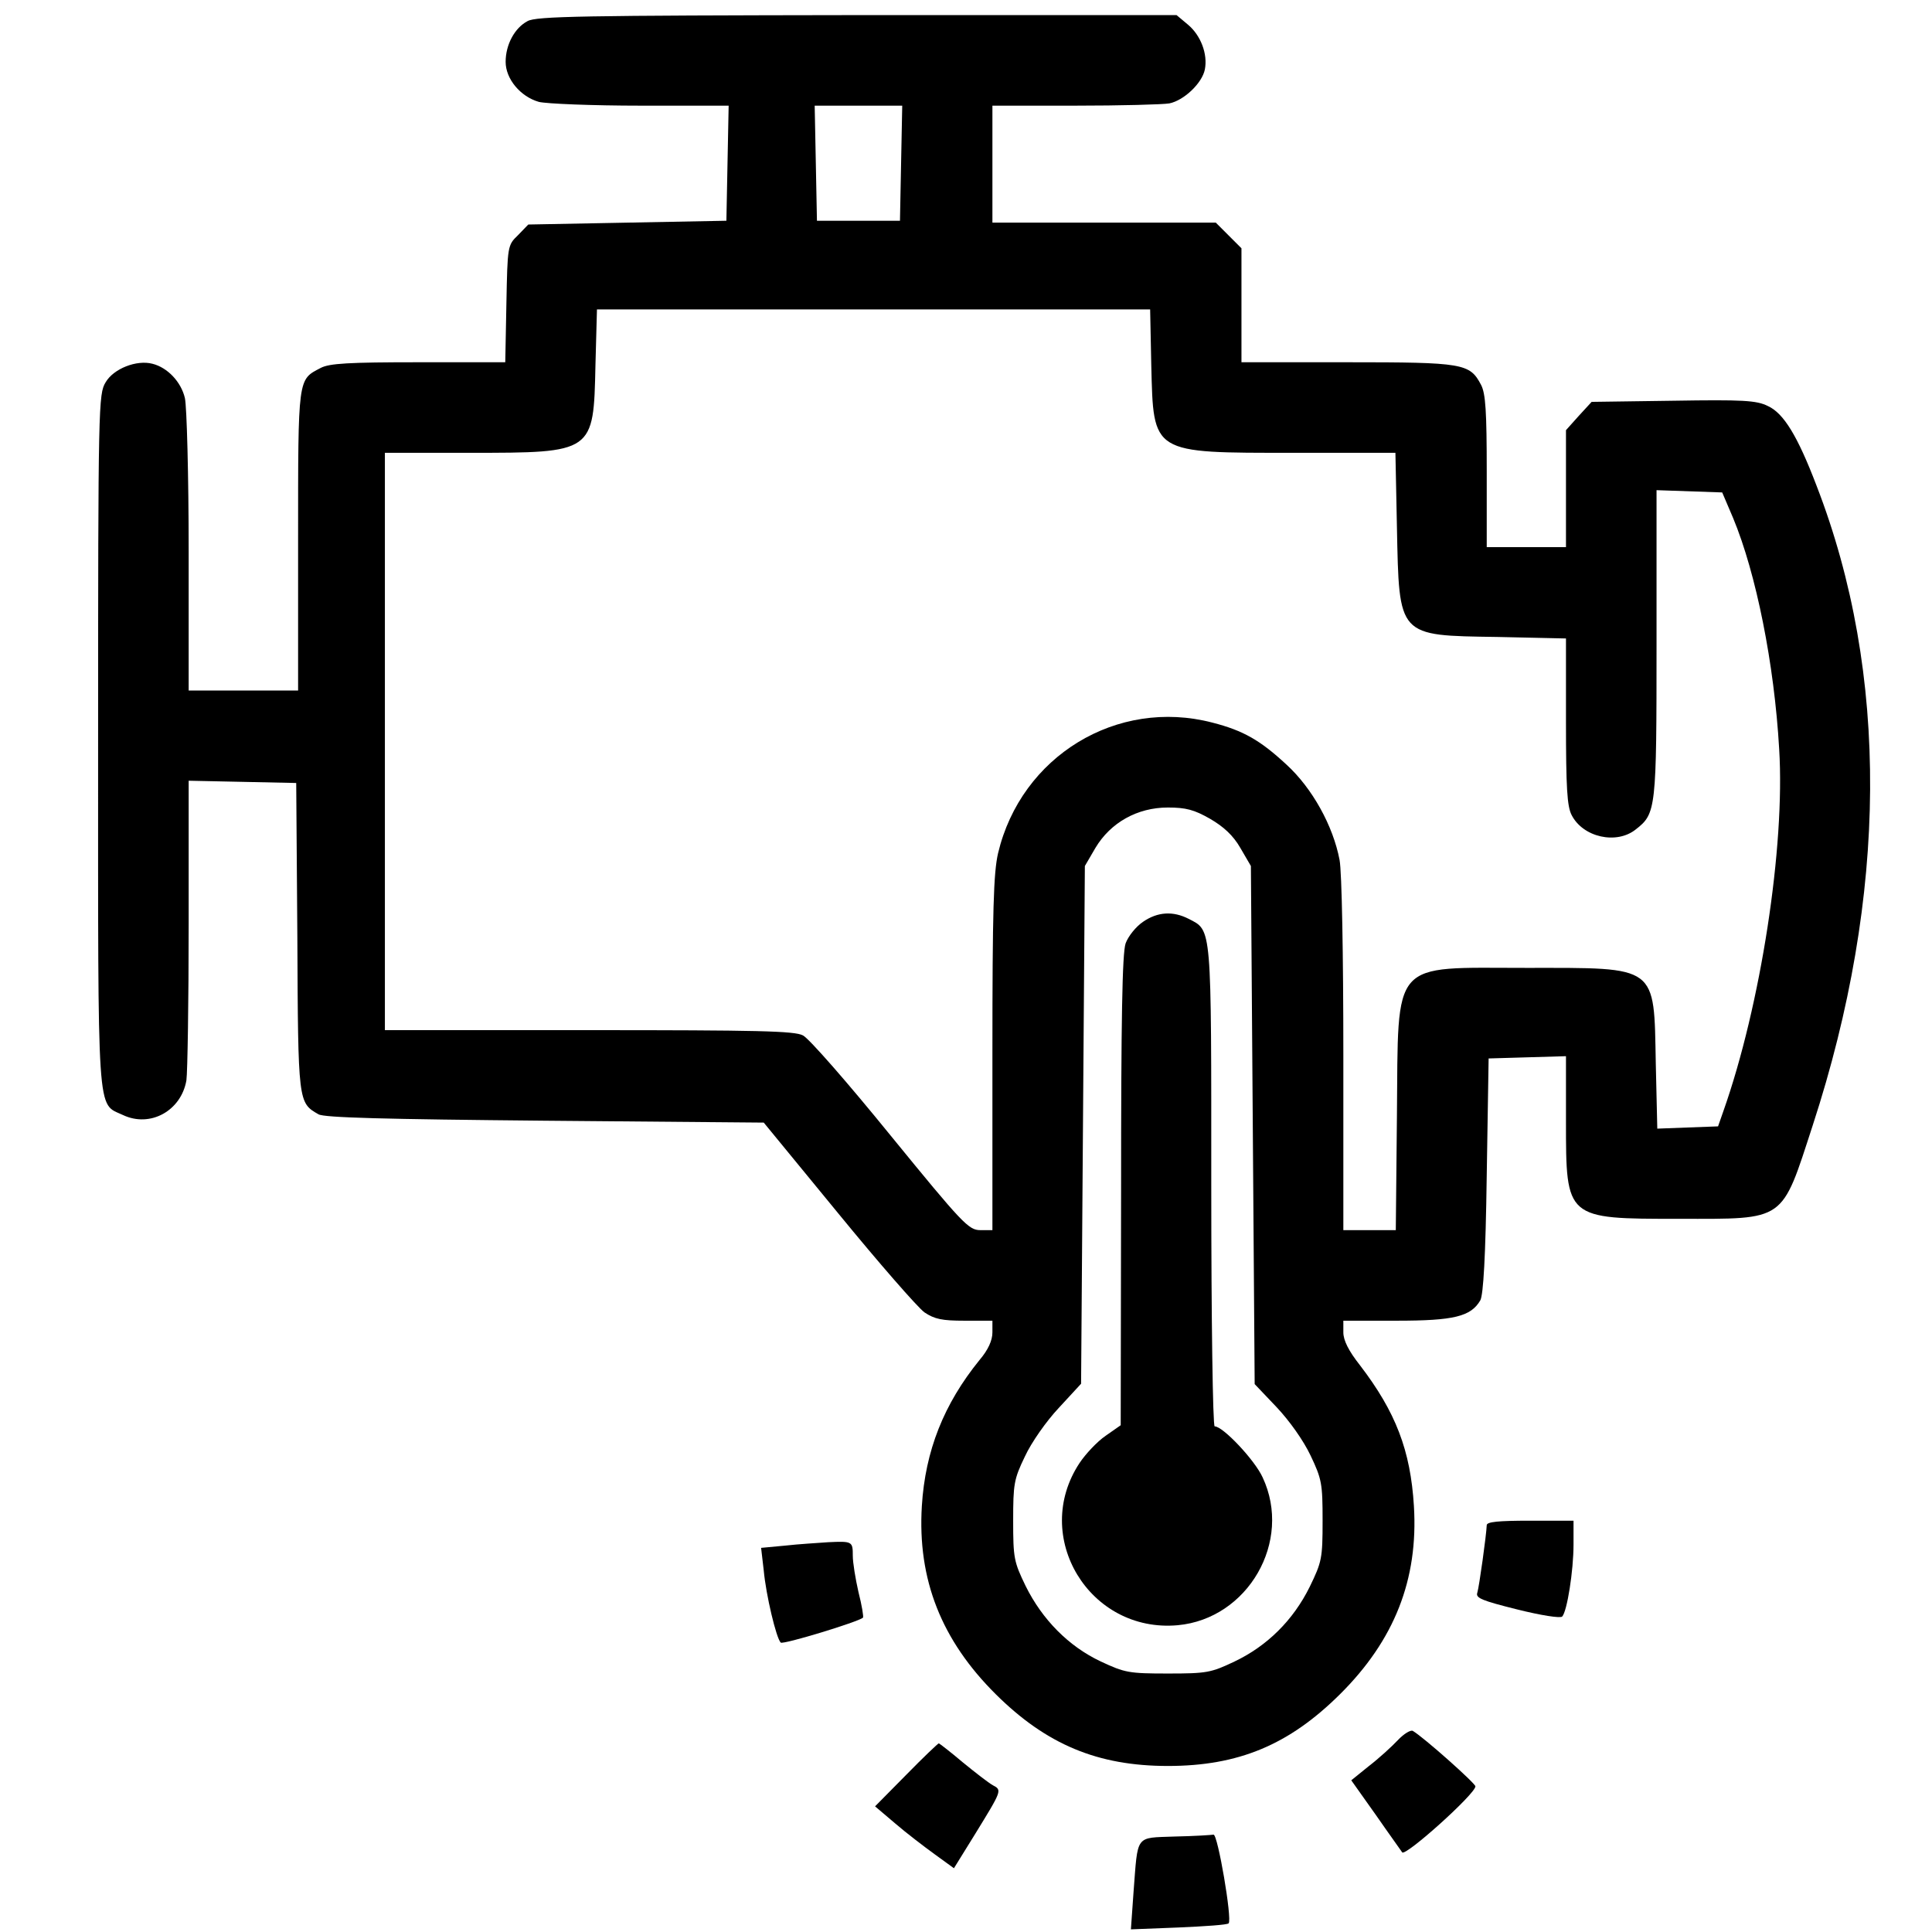
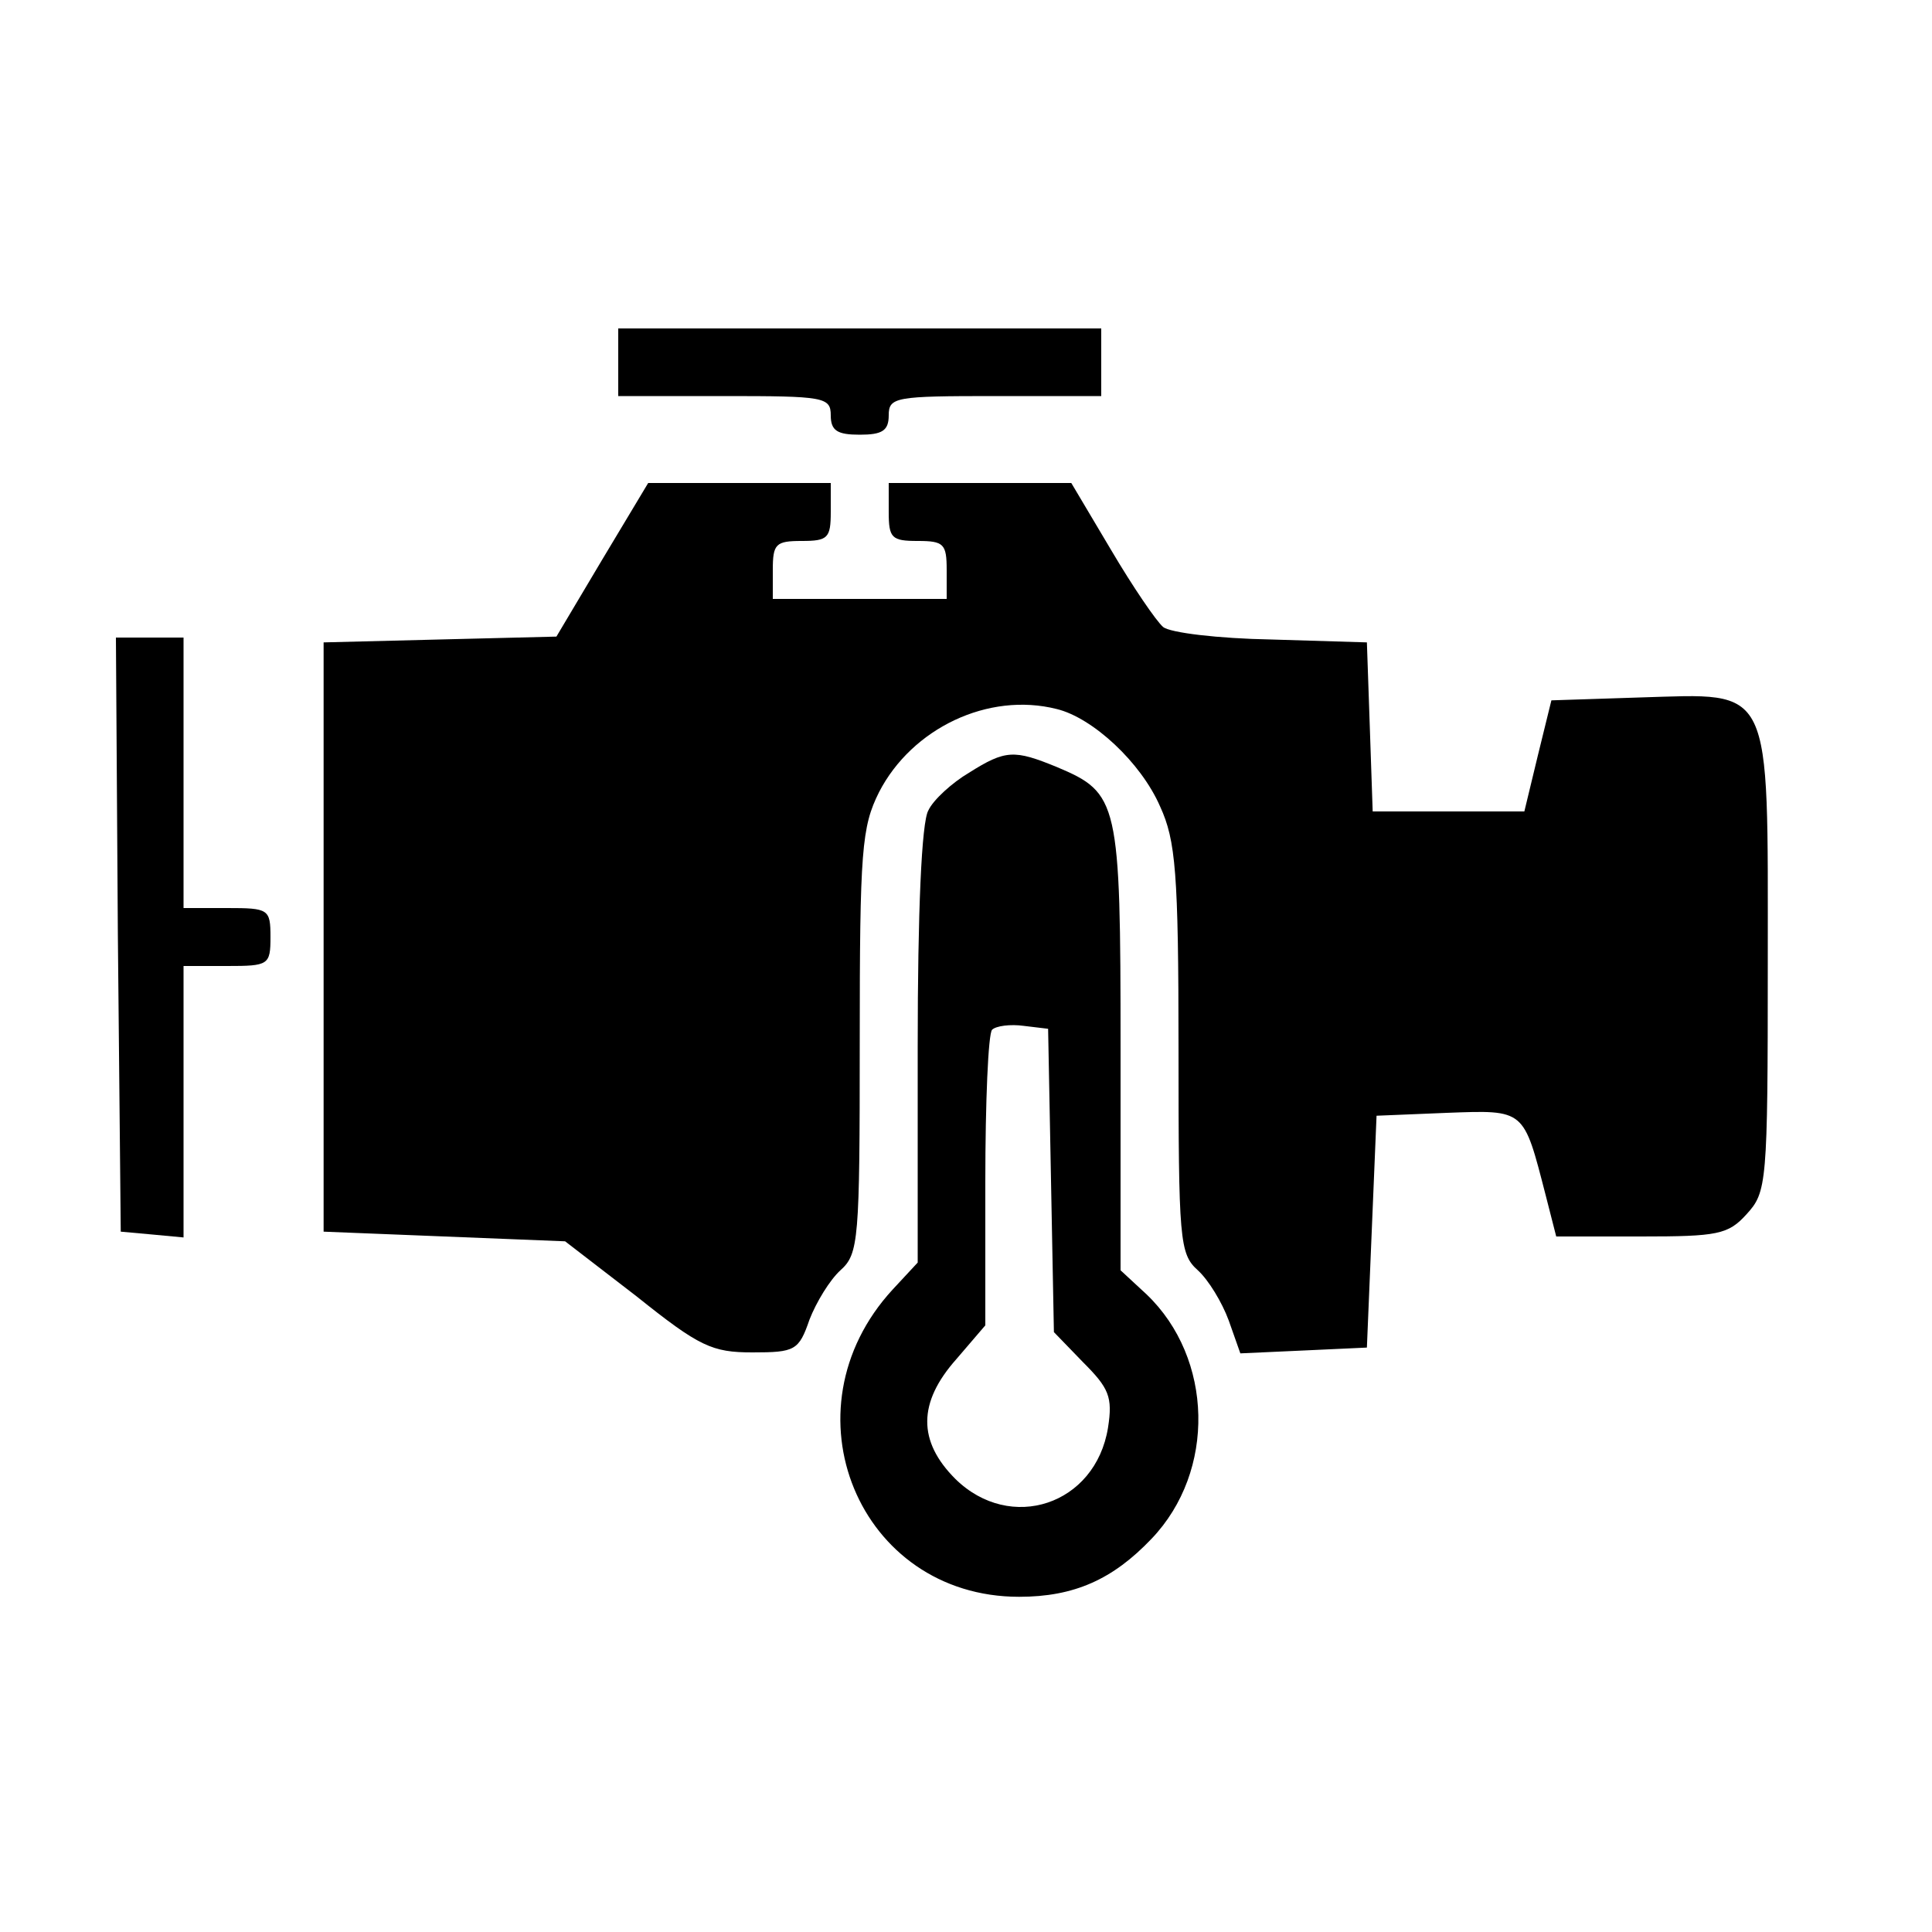
- <svg xmlns="http://www.w3.org/2000/svg" version="1.0" width="512pt" height="512pt" viewBox="0 0 512 512" preserveAspectRatio="xMidYMid meet">
-   <g transform="translate(0,512) scale(0.1,-0.1)" fill="#000000" stroke="none">
-     <path d="M1398 5064 c-34 -18 -58 -62 -58 -108 0 -45 39 -92 88 -106 20 -5 142 -10 270 -10 l233 0 -3 -152 -3 -153 -262 -5 -263 -5 -27 -28 c-28 -27 -28 -28 -31 -182 l-3 -155 -230 0 c-185 0 -236 -3 -259 -15 -61 -32 -60 -21 -60 -457 l0 -398 -145 0 -145 0 0 368 c0 202 -5 385 -10 407 -10 43 -46 81 -86 91 -42 11 -103 -13 -124 -49 -19 -31 -20 -58 -20 -950 0 -1016 -4 -959 66 -992 72 -34 154 11 168 92 3 21 6 208 6 416 l0 378 143 -3 142 -3 3 -408 c2 -440 2 -439 56 -470 15 -9 174 -13 601 -17 l579 -5 197 -240 c108 -132 211 -250 229 -263 27 -18 47 -22 106 -22 l74 0 0 -31 c0 -21 -11 -46 -34 -73 -95 -117 -144 -241 -153 -387 -12 -195 52 -356 196 -499 134 -133 270 -190 456 -190 187 0 321 56 456 190 144 143 208 304 196 499 -9 147 -48 249 -143 373 -30 38 -44 66 -44 87 l0 31 141 0 c152 0 197 11 222 54 8 15 14 114 17 331 l5 310 103 3 102 3 0 -172 c0 -260 -1 -259 300 -259 284 0 270 -10 354 248 199 610 203 1197 10 1695 -50 131 -87 192 -129 211 -30 15 -66 17 -251 14 l-216 -3 -34 -37 -34 -38 0 -155 0 -155 -105 0 -105 0 0 200 c0 160 -3 207 -15 230 -30 57 -46 60 -355 60 l-280 0 0 151 0 151 -34 34 -34 34 -296 0 -296 0 0 155 0 155 219 0 c120 0 233 3 250 6 39 8 87 54 94 90 8 41 -11 90 -44 118 l-31 26 -846 0 c-730 -1 -851 -3 -874 -16z m990 -376 l-3 -153 -110 0 -110 0 -3 153 -3 152 116 0 116 0 -3 -152z m663 -536 c6 -236 -1 -232 378 -232 l269 0 4 -197 c6 -292 1 -287 266 -291 l182 -4 0 -219 c0 -177 3 -226 15 -249 30 -59 119 -79 170 -38 54 42 55 53 55 493 l0 406 87 -3 87 -3 29 -68 c61 -147 109 -386 122 -612 16 -259 -49 -680 -148 -960 l-14 -40 -81 -3 -80 -3 -4 173 c-5 262 7 253 -342 253 -363 0 -340 27 -344 -392 l-3 -303 -70 0 -69 0 0 464 c0 266 -4 486 -10 517 -17 90 -72 190 -141 253 -69 64 -114 90 -196 111 -253 66 -507 -89 -568 -346 -12 -52 -15 -150 -15 -531 l0 -468 -32 0 c-31 0 -47 17 -238 251 -112 138 -216 257 -232 265 -22 12 -120 14 -568 14 l-540 0 0 765 0 765 225 0 c329 0 328 0 333 232 l4 148 733 0 733 0 3 -148z m156 -1202 c36 -21 61 -44 80 -77 l28 -48 5 -686 5 -687 58 -61 c34 -36 71 -88 90 -128 30 -63 32 -75 32 -173 0 -100 -2 -109 -34 -175 -44 -89 -113 -157 -199 -198 -63 -30 -74 -32 -177 -32 -103 0 -114 2 -178 32 -85 40 -155 111 -199 200 -31 64 -33 74 -33 173 0 97 2 110 31 170 17 37 57 94 90 129 l59 64 5 686 5 686 28 48 c40 67 111 107 192 107 48 0 70 -6 112 -30z" />
-     <path d="M3029 2677 c-19 -13 -39 -38 -46 -57 -9 -26 -12 -202 -12 -656 l-1 -621 -40 -28 c-22 -15 -53 -48 -69 -72 -129 -195 26 -451 260 -430 186 17 305 222 225 392 -21 46 -105 135 -127 135 -5 0 -9 286 -9 635 0 698 2 678 -60 710 -41 21 -82 19 -121 -8z" />
-     <path d="M3940 1078 c-1 -26 -20 -163 -25 -179 -5 -14 13 -21 105 -44 64 -16 115 -24 120 -19 13 14 30 121 30 191 l0 63 -115 0 c-85 0 -115 -3 -115 -12z" />
-     <path d="M2195 1033 c-27 -2 -79 -5 -114 -9 l-64 -6 7 -60 c6 -65 33 -179 45 -191 6 -6 206 55 218 66 2 2 -3 33 -12 68 -8 35 -15 78 -15 96 0 38 -1 39 -65 36z" />
-     <path d="M3704 508 c-16 -17 -50 -48 -76 -68 l-47 -38 66 -93 c36 -52 68 -96 69 -98 9 -11 194 155 194 175 0 8 -137 130 -166 147 -6 3 -24 -8 -40 -25z" />
-     <path d="M2402 417 l-83 -84 53 -45 c29 -25 76 -61 105 -82 l51 -37 57 92 c70 114 71 115 46 128 -11 6 -47 34 -80 61 -33 28 -62 50 -63 50 -2 0 -41 -37 -86 -83z" />
-     <path d="M3113 253 c-106 -4 -97 7 -109 -147 l-7 -99 127 5 c69 3 129 7 132 11 10 10 -29 237 -40 235 -6 -1 -52 -4 -103 -5z" />
+ <svg xmlns="http://www.w3.org/2000/svg" version="1.0" width="200pt" height="200pt" viewBox="0 0 200 200" preserveAspectRatio="xMidYMid meet">
+   <g transform="translate(0,200) scale(0.1,-0.1)" fill="#000000" stroke="none">
+     <path d="M640 1625 l0 -35 110 0 c103 0 110 -1 110 -20 0 -16 7 -20 30 -20 23 0 30 4 30 20 0 19 7 20 110 20 l110 0 0 35 0 35 -250 0 -250 0 0 -35z" />
+     <path d="M623 1420 l-47 -79 -121 -3 -120 -3 0 -305 0 -305 125 -5 125 -5 74 -57 c65 -52 78 -58 120 -58 44 0 48 2 59 34 7 18 21 41 32 51 19 17 20 31 20 237 0 198 2 222 20 258 34 66 113 104 184 86 37 -9 87 -55 107 -101 16 -35 19 -68 19 -251 0 -198 1 -212 20 -229 11 -10 25 -33 32 -52 l12 -34 66 3 65 3 5 120 5 120 73 3 c81 3 79 4 102 -85 l11 -43 88 0 c79 0 90 2 109 23 21 23 22 31 22 260 0 292 6 279 -132 275 l-92 -3 -14 -57 -14 -58 -79 0 -78 0 -3 88 -3 87 -99 3 c-55 1 -105 7 -112 13 -7 6 -31 41 -54 80 l-41 69 -94 0 -95 0 0 -30 c0 -27 3 -30 30 -30 27 0 30 -3 30 -30 l0 -30 -90 0 -90 0 0 30 c0 27 3 30 30 30 27 0 30 3 30 30 l0 30 -94 0 -95 0 -48 -80z" />
+     <path d="M122 1033 l3 -308 33 -3 32 -3 0 140 0 141 45 0 c43 0 45 1 45 30 0 29 -2 30 -45 30 l-45 0 0 140 0 140 -35 0 -35 0 2 -307z" />
+     <path d="M1003 1200 c-17 -10 -37 -28 -42 -39 -7 -12 -11 -105 -11 -244 l0 -224 -26 -28 c-115 -125 -35 -318 131 -318 57 0 97 18 137 60 67 70 64 187 -5 253 l-27 25 0 230 c0 256 -2 264 -66 291 -44 18 -53 18 -91 -6z m85 -422 l3 -157 30 -31 c27 -27 31 -36 26 -68 -13 -80 -101 -109 -158 -53 -39 39 -39 79 1 124 l30 35 0 149 c0 82 3 153 7 157 4 4 19 6 33 4 l25 -3 3 -157z" />
  </g>
</svg>
